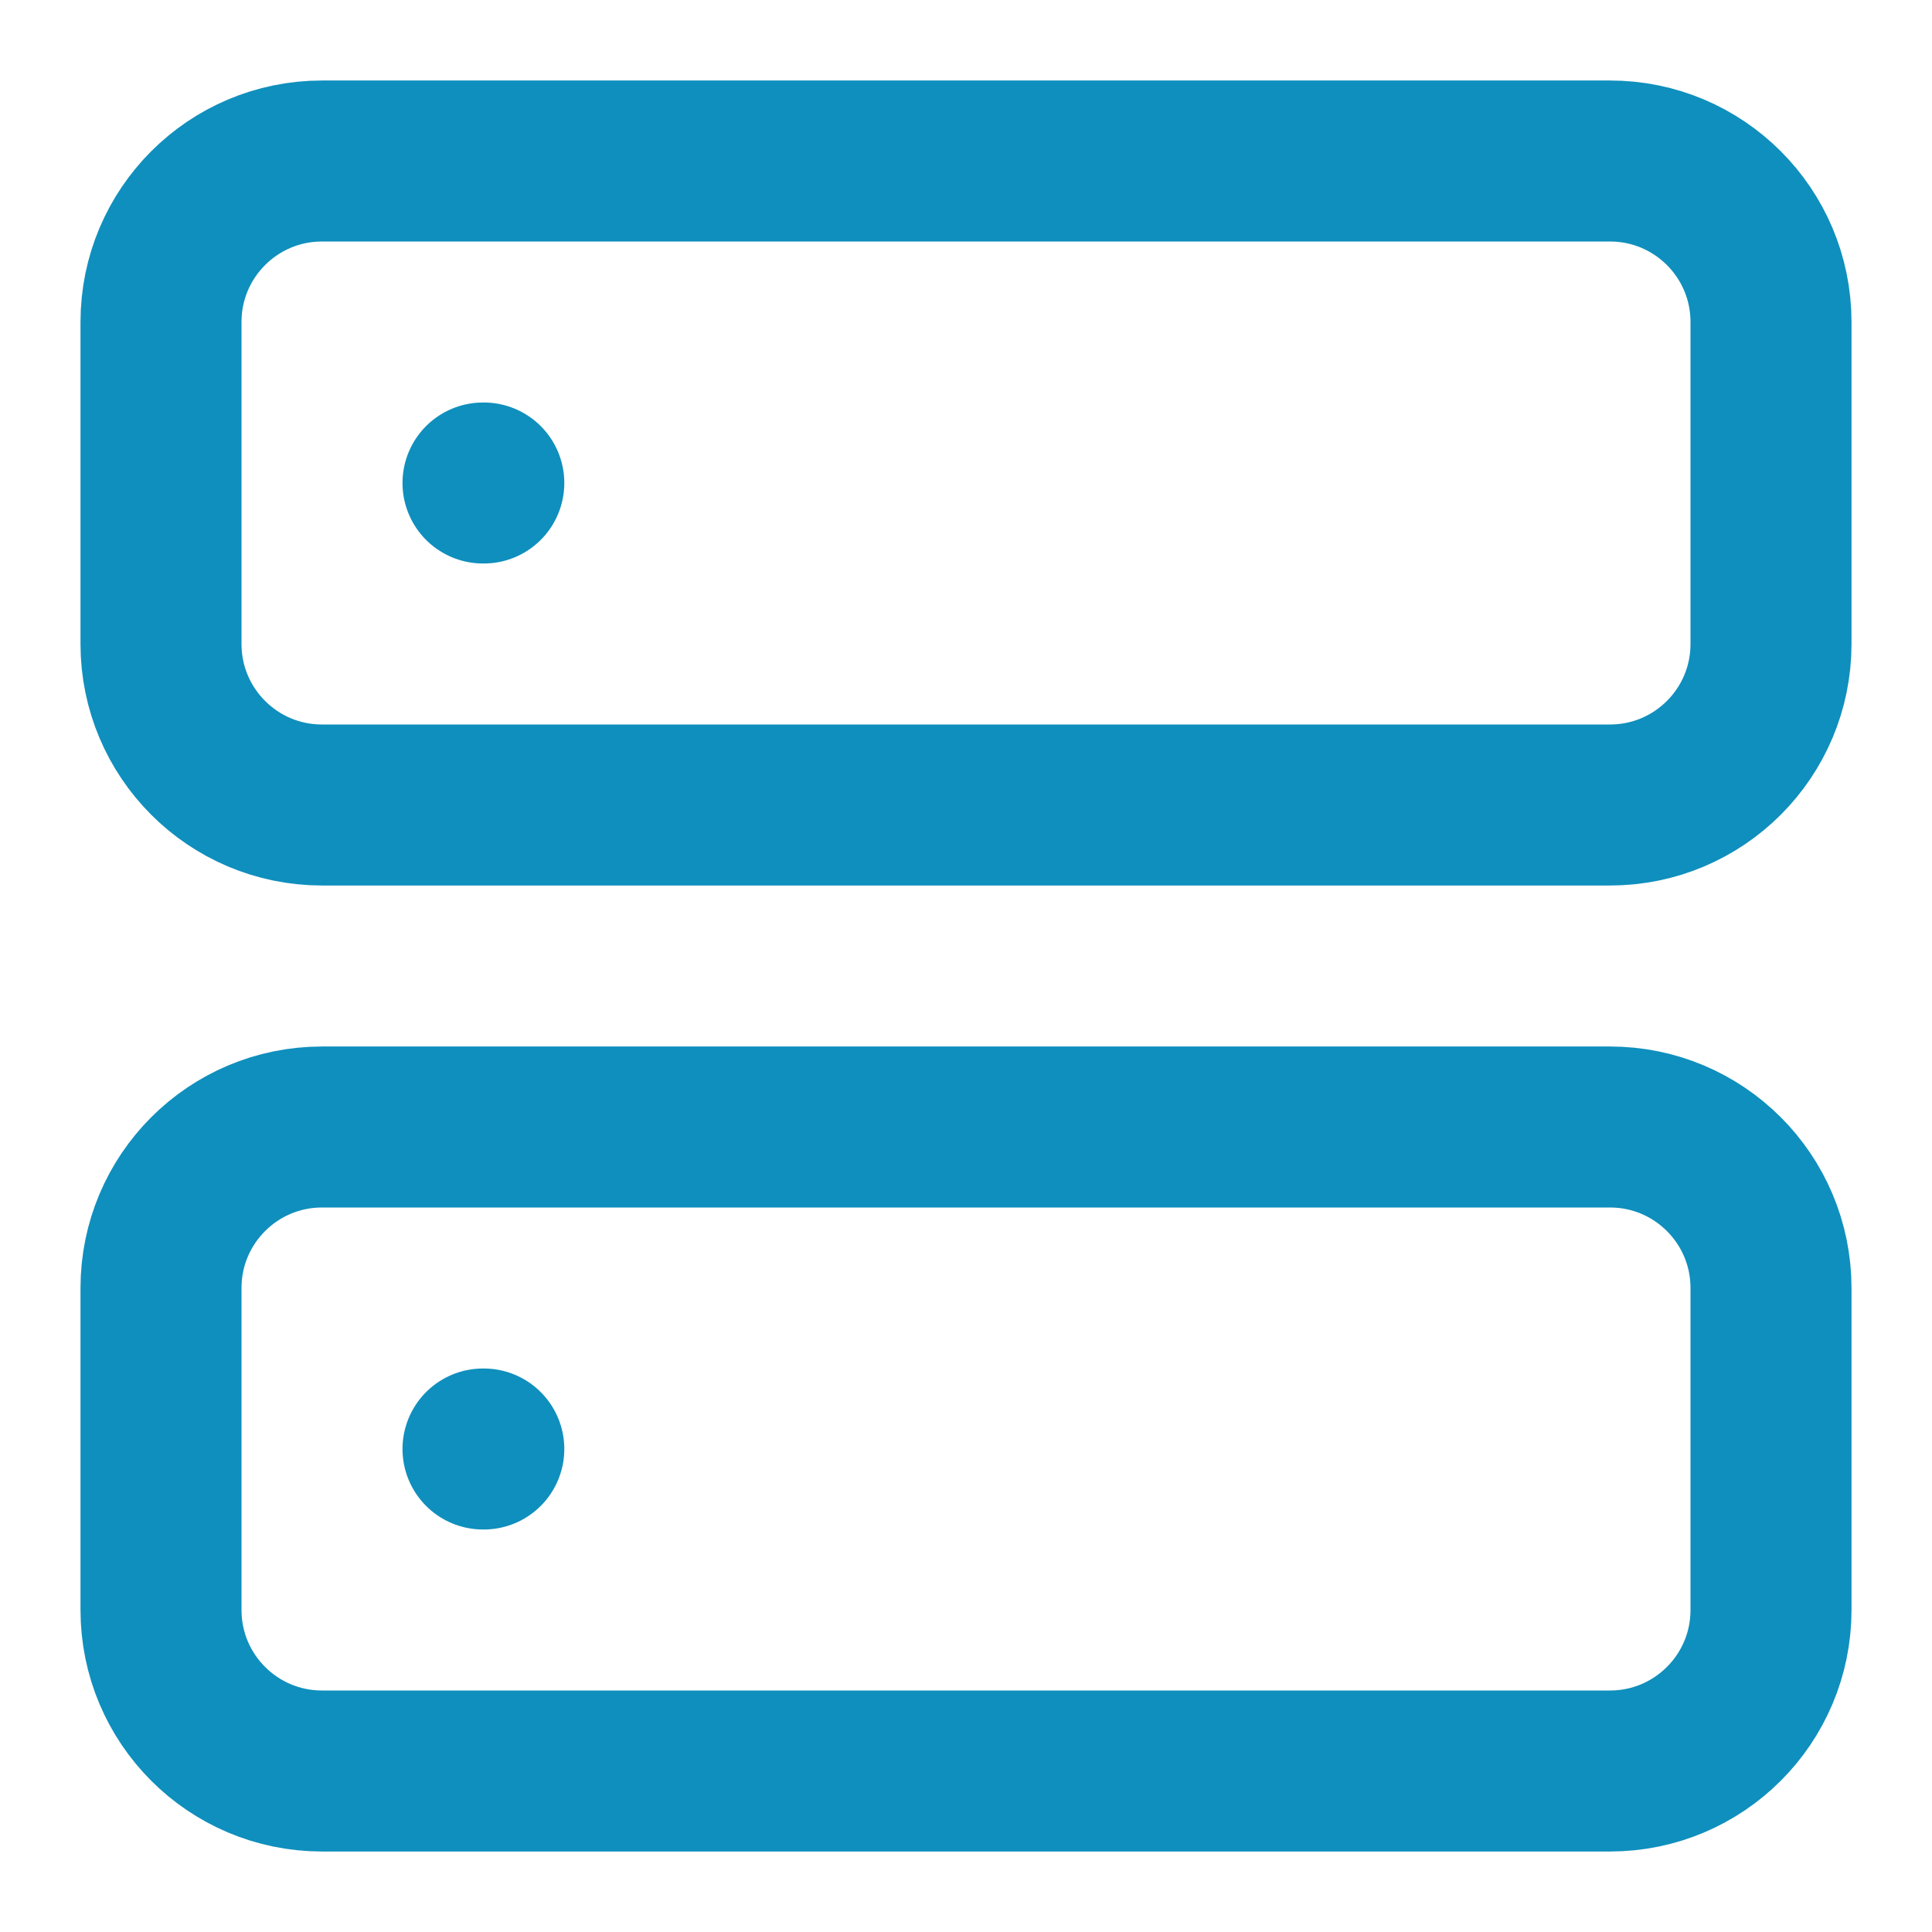
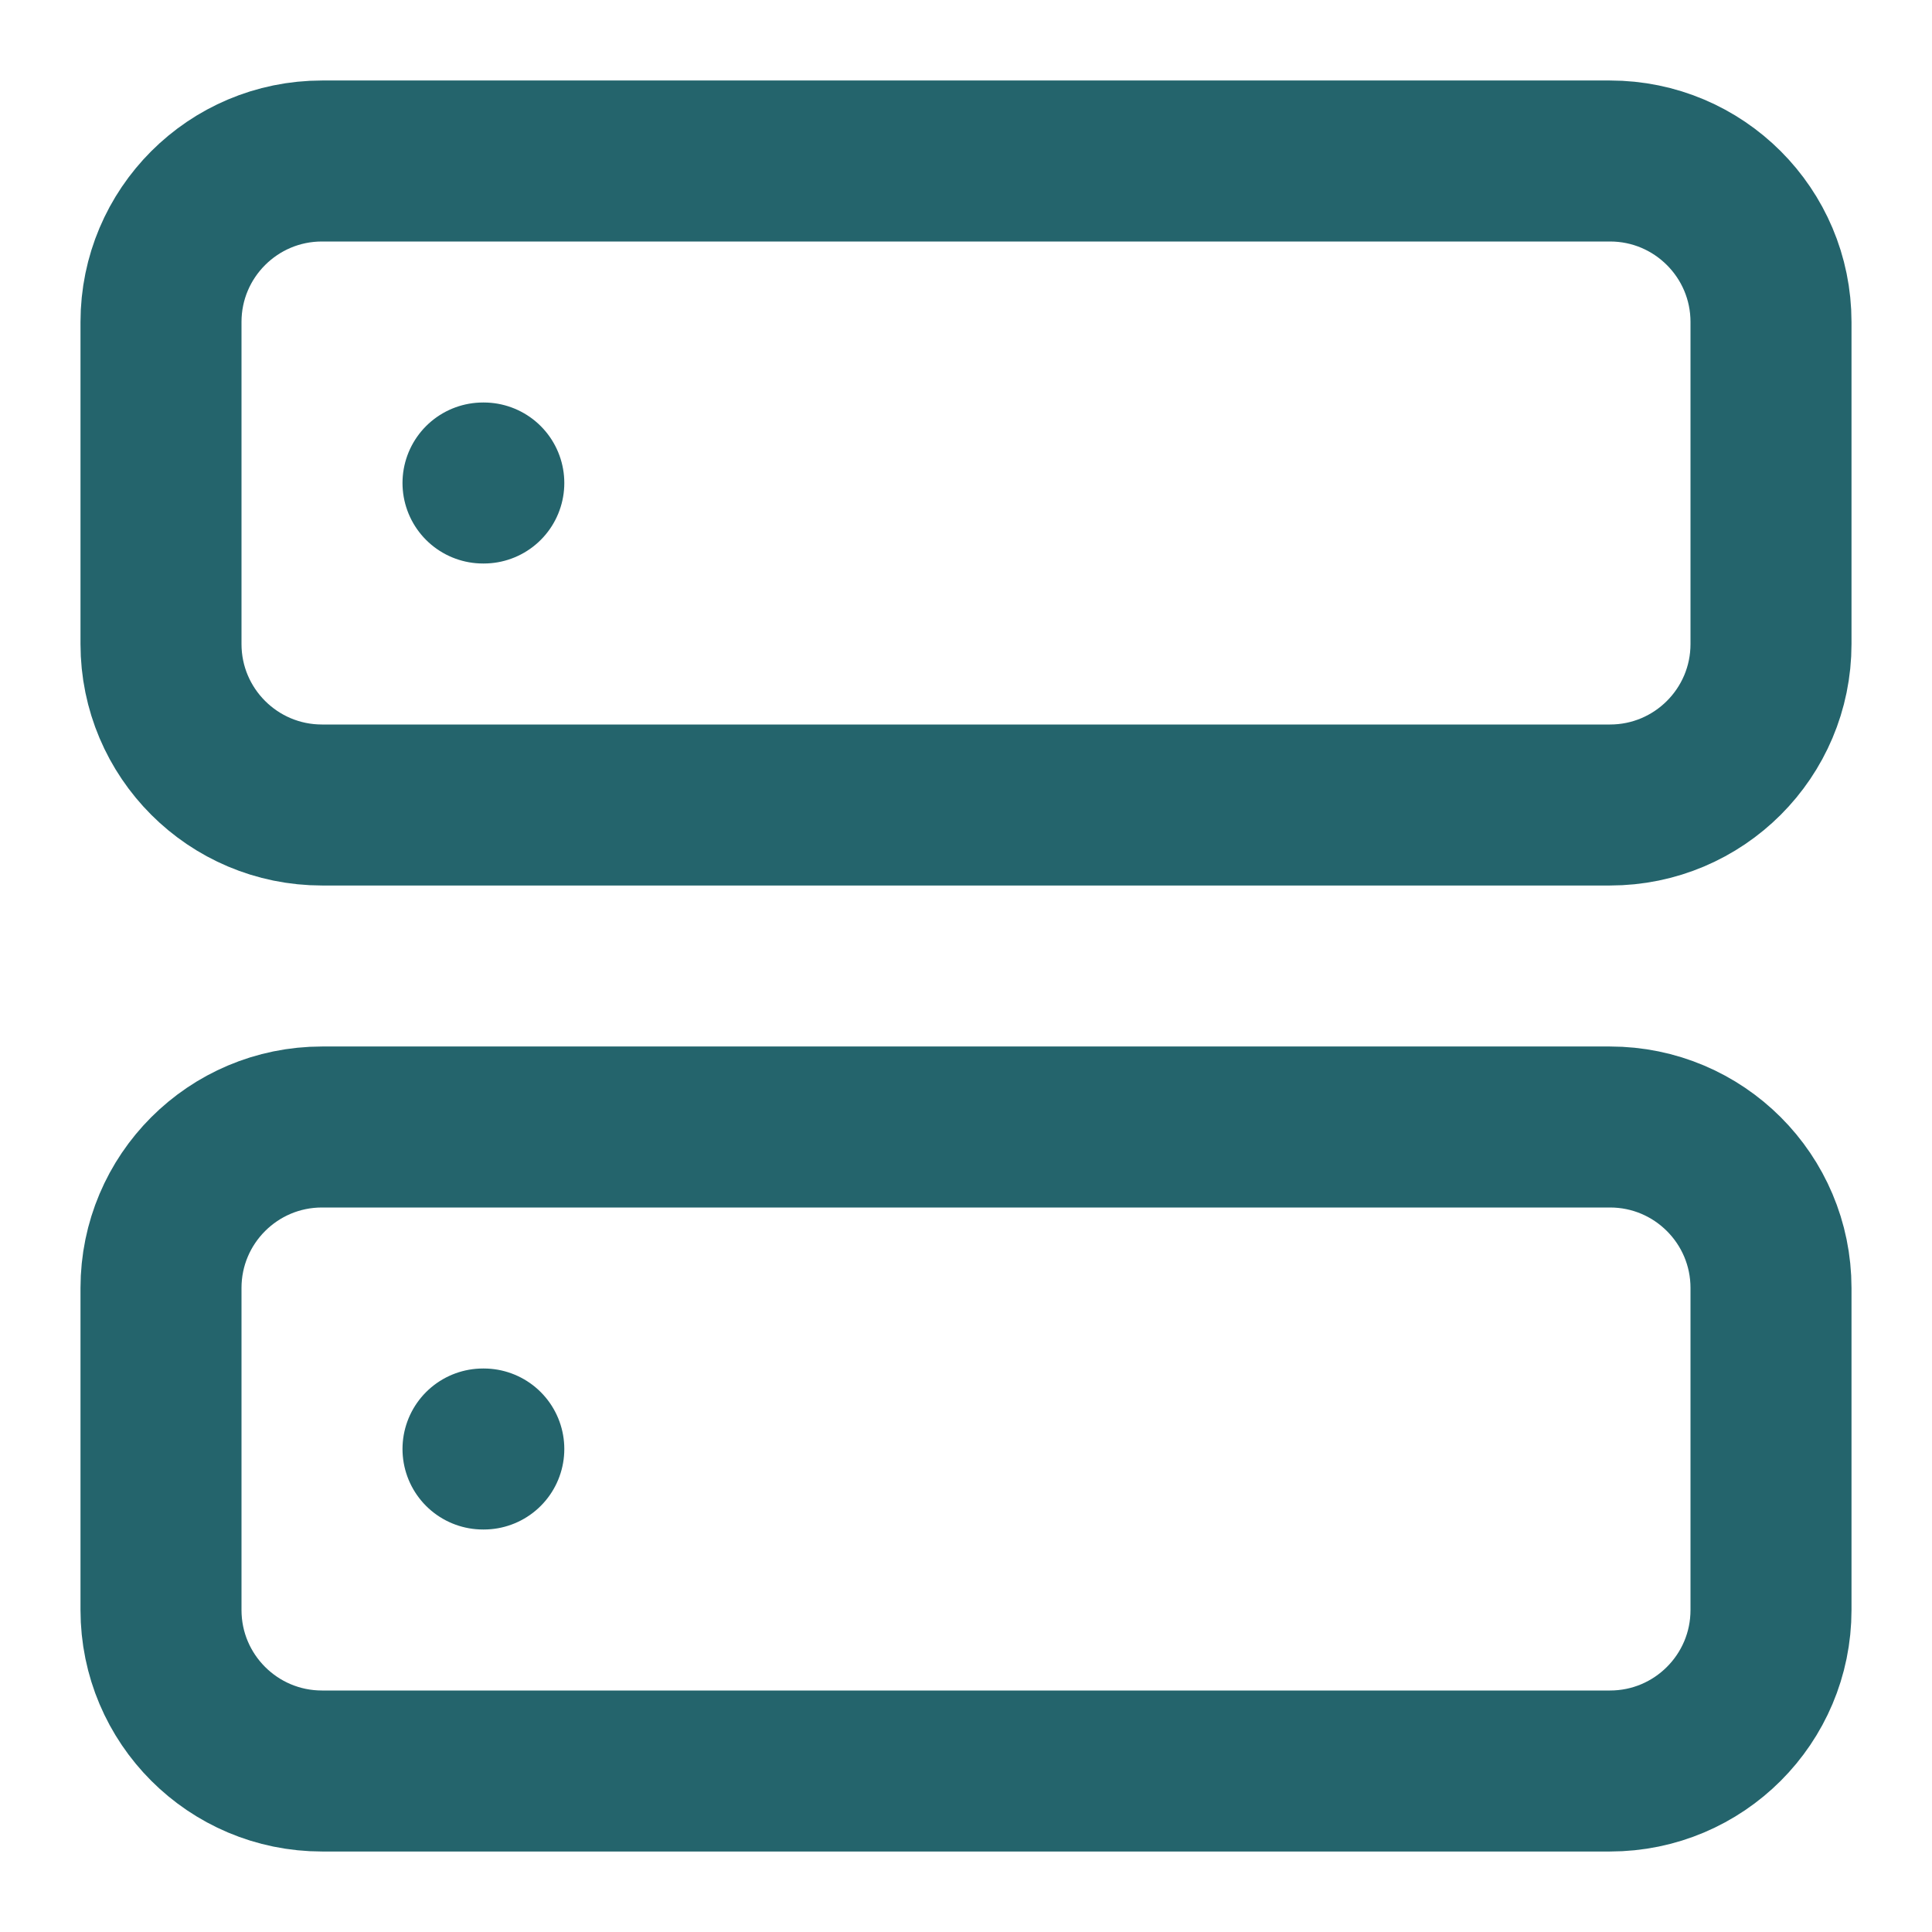
- <svg xmlns="http://www.w3.org/2000/svg" class="lucide lucide-server" width="24" height="24" viewBox="0 0 24 24" fill="none" stroke="#0f8fbd" stroke-width="2" stroke-linecap="round" stroke-linejoin="round">
+ <svg xmlns="http://www.w3.org/2000/svg" class="lucide lucide-server" width="24" height="24" viewBox="0 0 24 24" fill="none" stroke="#24646c" stroke-width="2" stroke-linecap="round" stroke-linejoin="round">
  <rect width="20" height="8" x="2" y="2" rx="2" ry="2" />
  <rect width="20" height="8" x="2" y="14" rx="2" ry="2" />
  <line x1="6" x2="6.01" y1="6" y2="6" />
  <line x1="6" x2="6.01" y1="18" y2="18" />
</svg>
